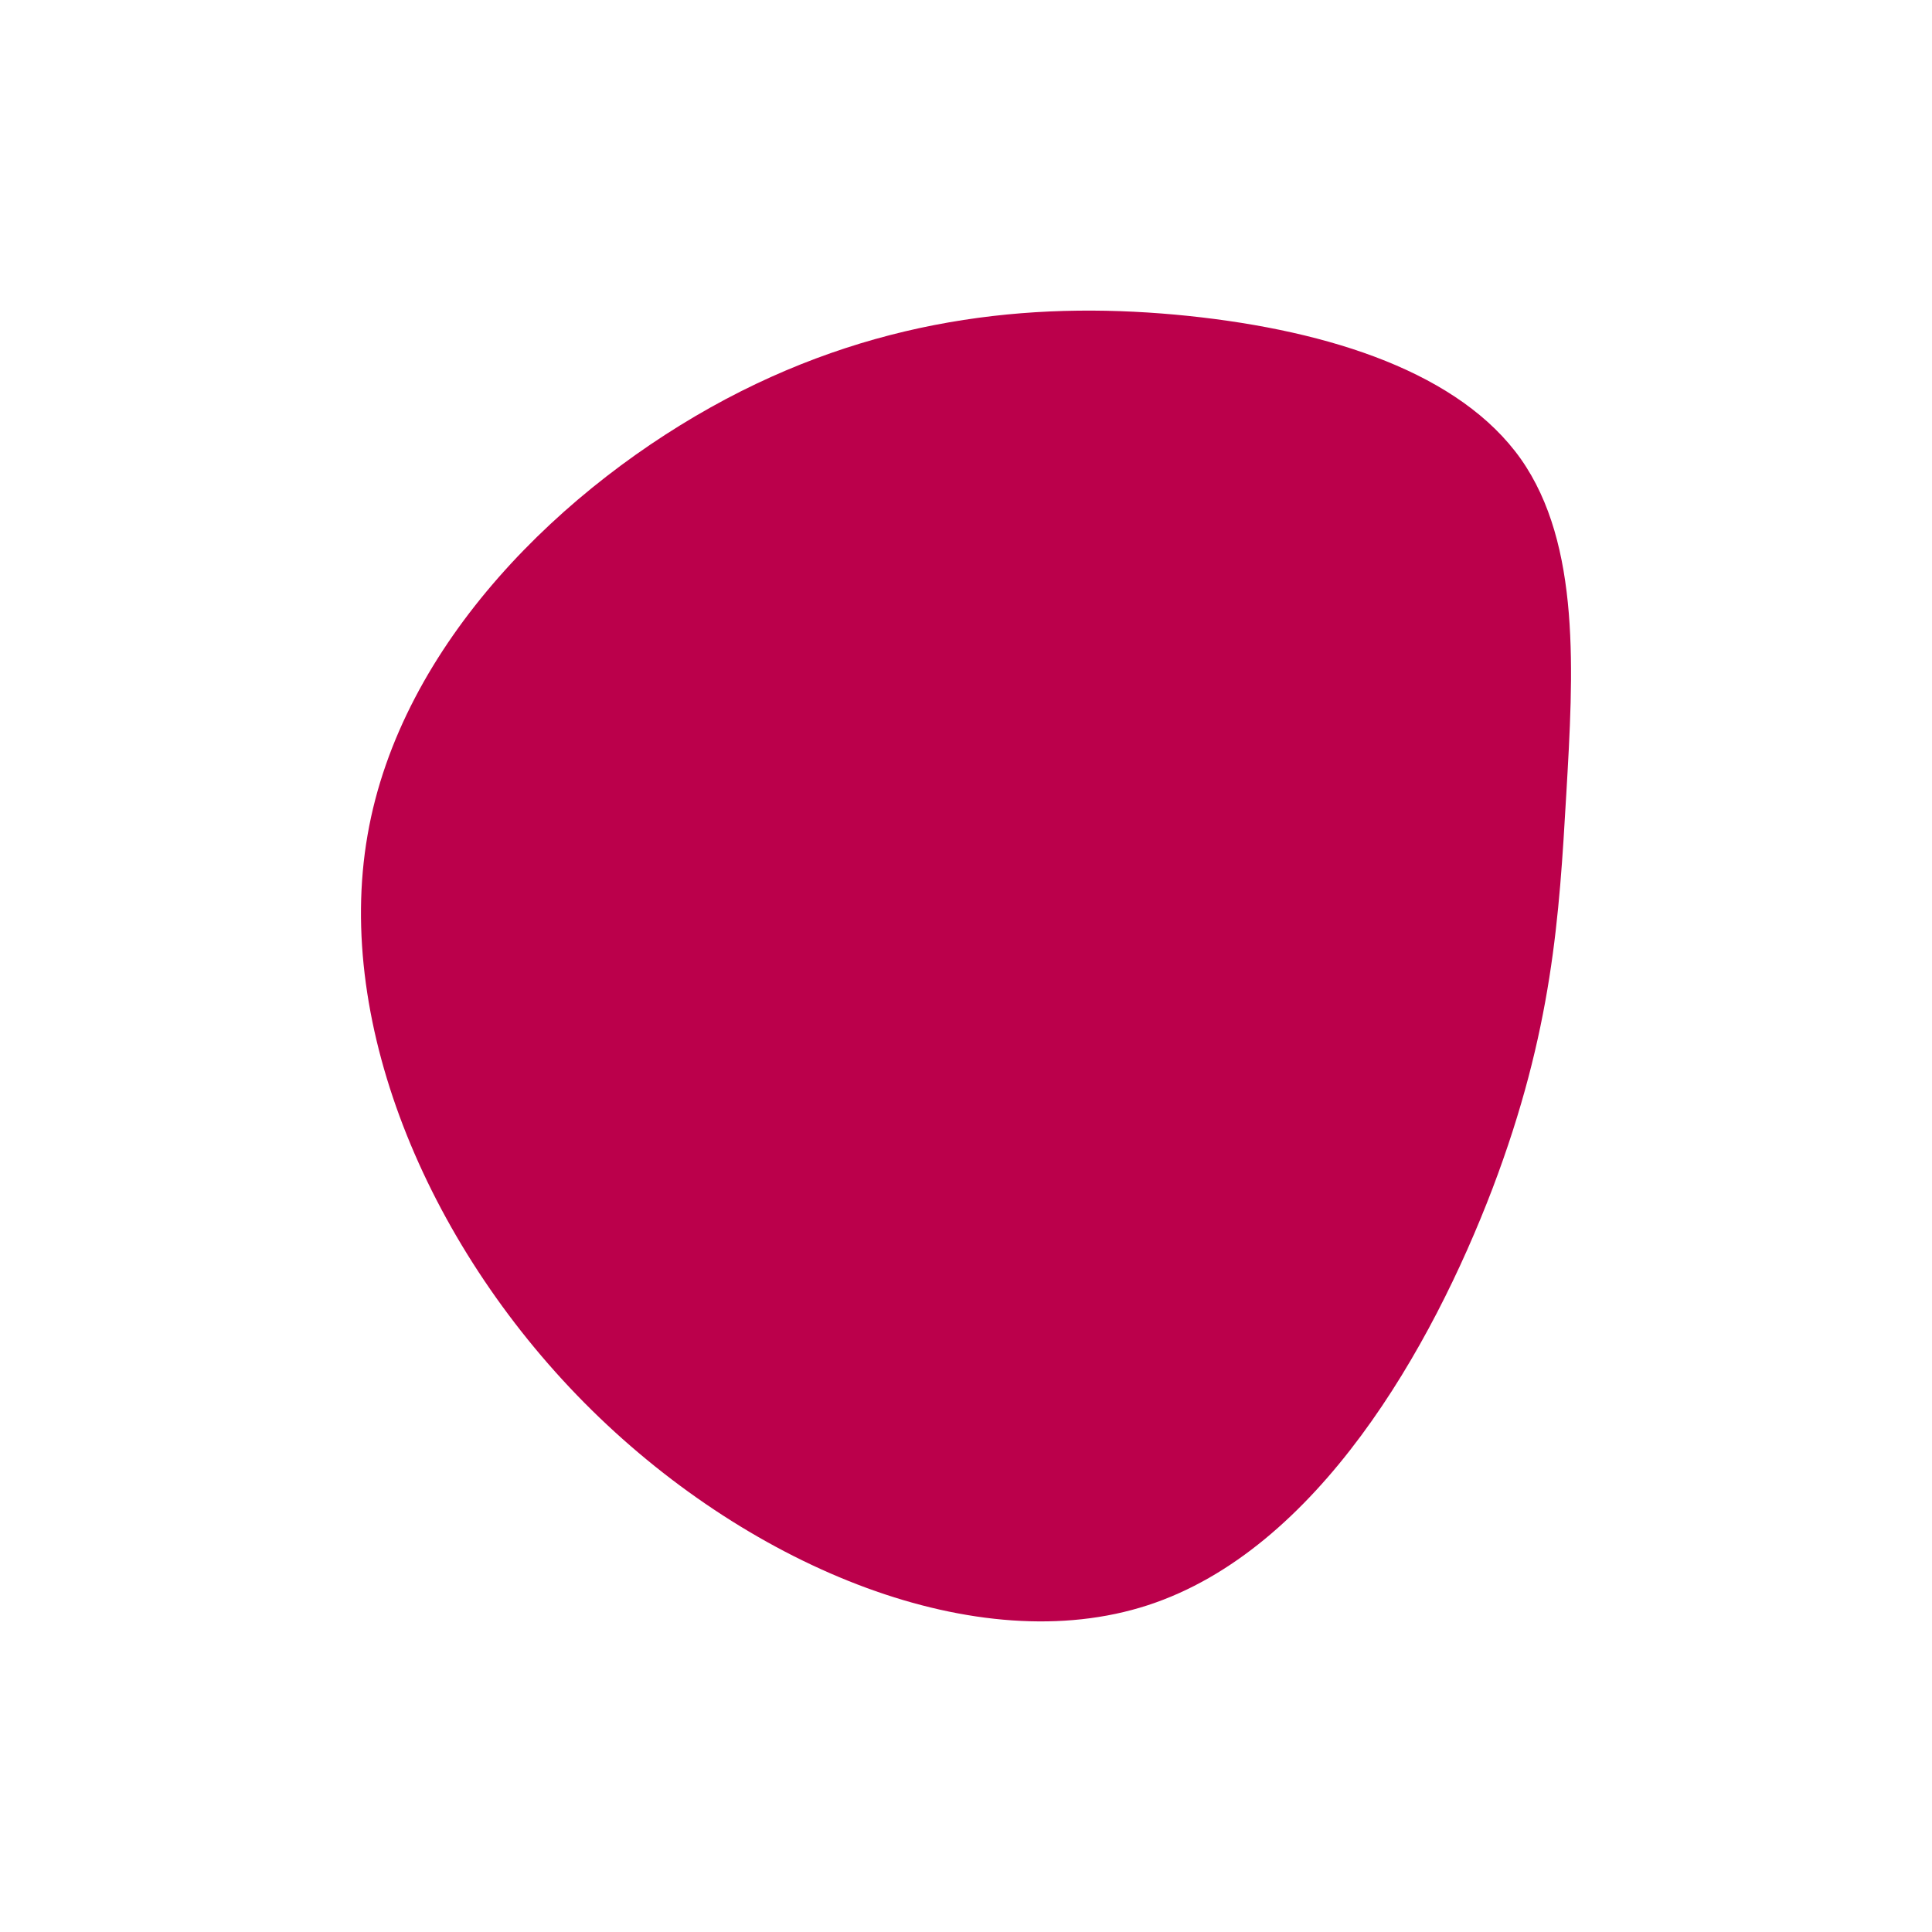
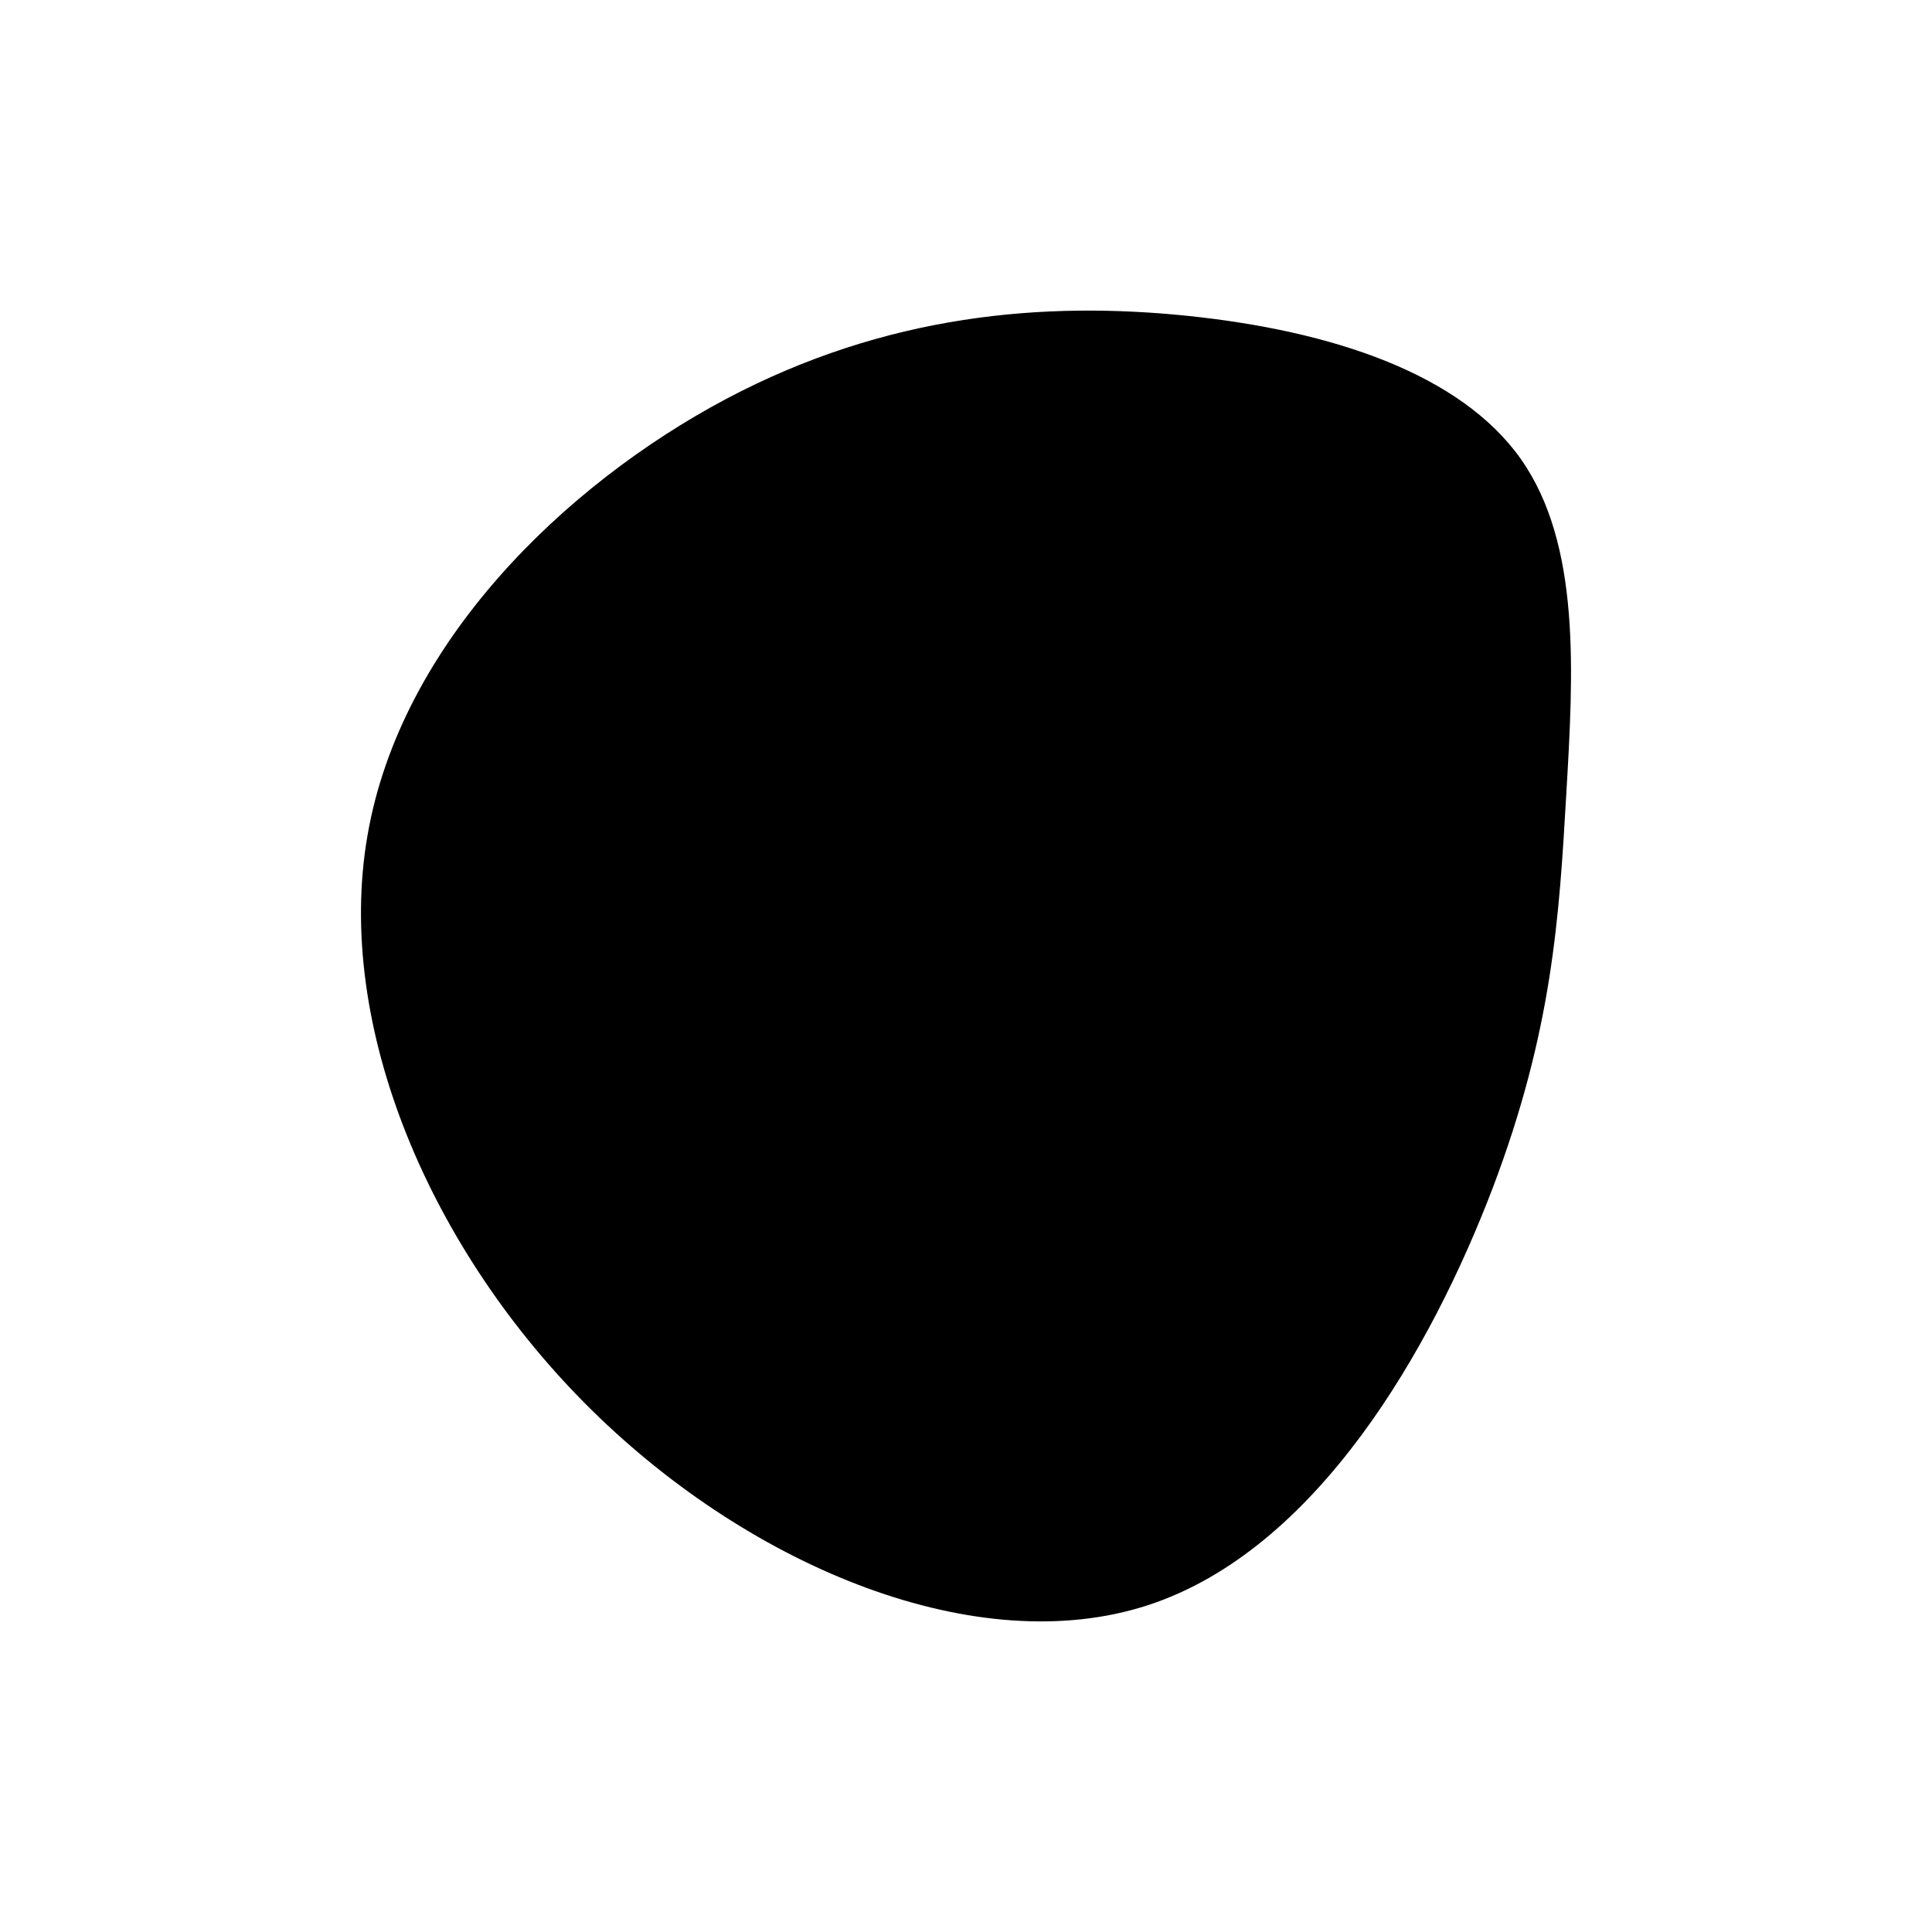
<svg xmlns="http://www.w3.org/2000/svg" id="visual" viewBox="0 0 900 900" width="900" height="900" version="1.1">
  <g transform="translate(560.5303 373.3622)">
-     <path d="M147.9 -159.6C176 -119.7 172.4 -59.9 169.1 -3.3C165.8 53.3 162.8 106.5 134.7 180.4C106.5 254.2 53.3 348.6 -25.8 374.4C-104.9 400.2 -209.8 357.4 -284.8 283.6C-359.8 209.8 -404.9 104.9 -389.3 15.6C-373.8 -73.8 -297.5 -147.5 -222.5 -187.4C-147.5 -227.2 -73.8 -233.1 -7 -226.2C59.9 -219.2 119.7 -199.4 147.9 -159.6" fill="#BB004B" />
+     <path d="M147.9 -159.6C176 -119.7 172.4 -59.9 169.1 -3.3C165.8 53.3 162.8 106.5 134.7 180.4C106.5 254.2 53.3 348.6 -25.8 374.4C-104.9 400.2 -209.8 357.4 -284.8 283.6C-359.8 209.8 -404.9 104.9 -389.3 15.6C-373.8 -73.8 -297.5 -147.5 -222.5 -187.4C-147.5 -227.2 -73.8 -233.1 -7 -226.2C59.9 -219.2 119.7 -199.4 147.9 -159.6" fill="current" />
  </g>
</svg>
